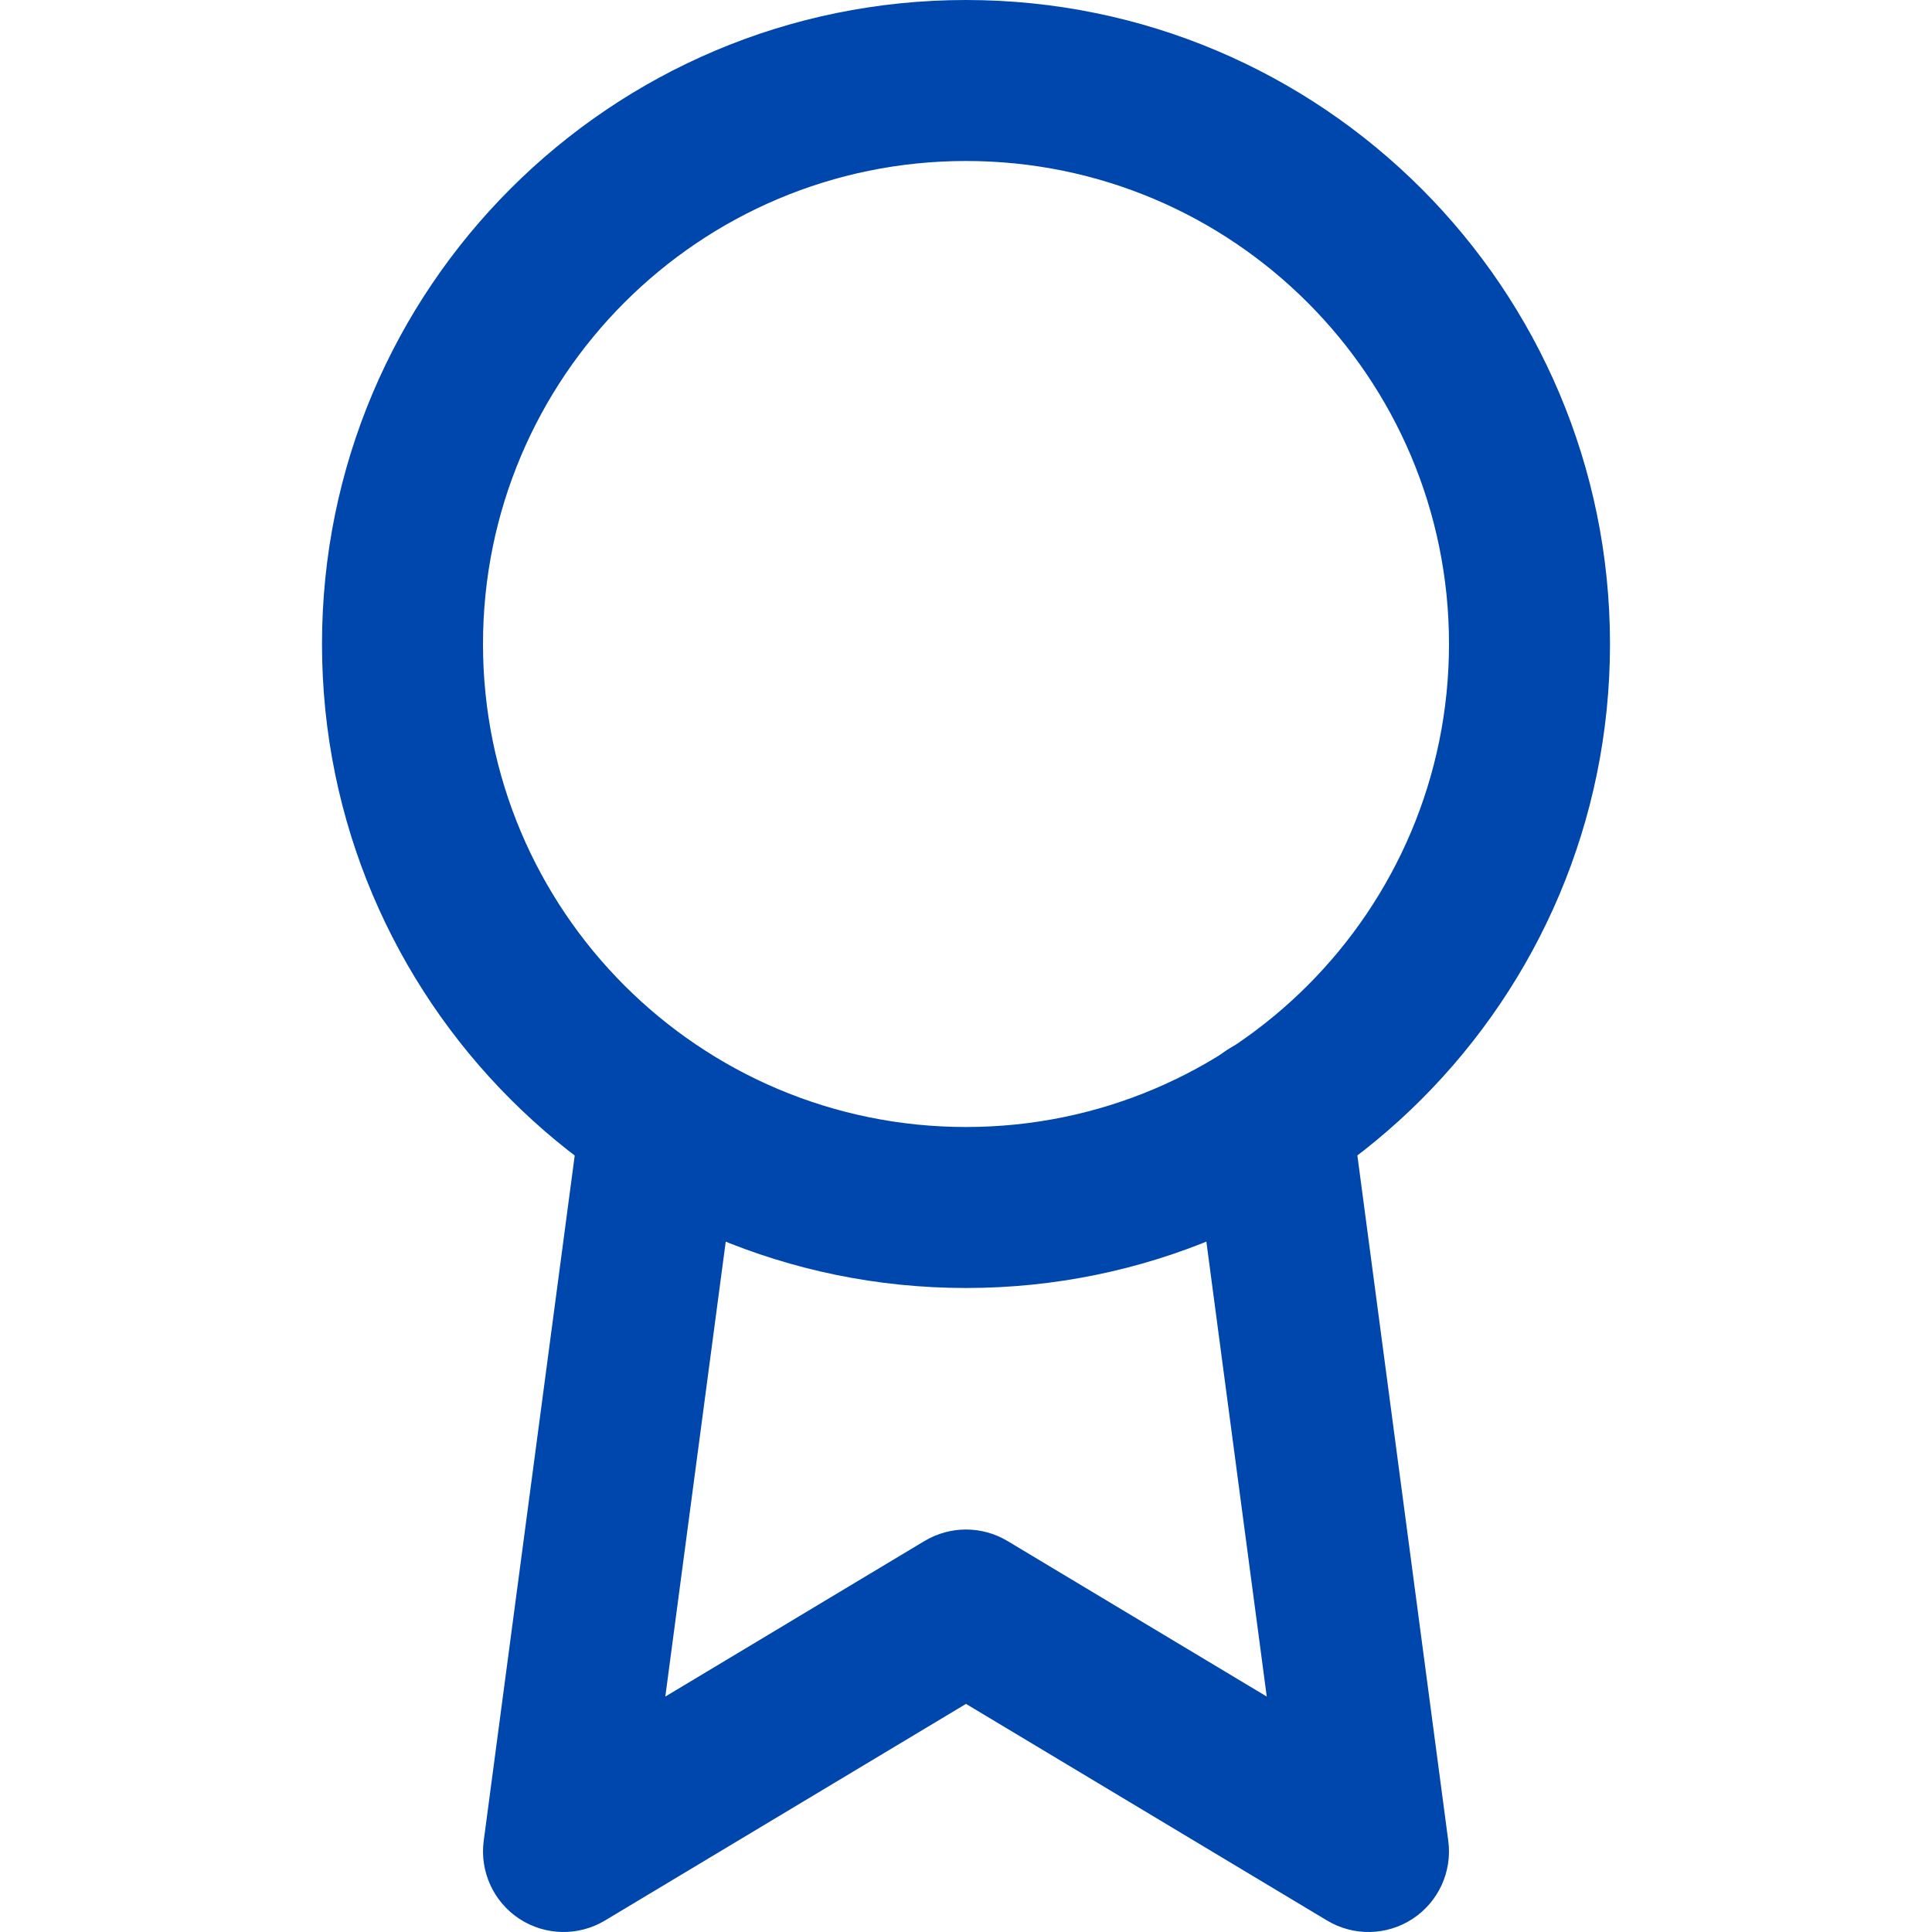
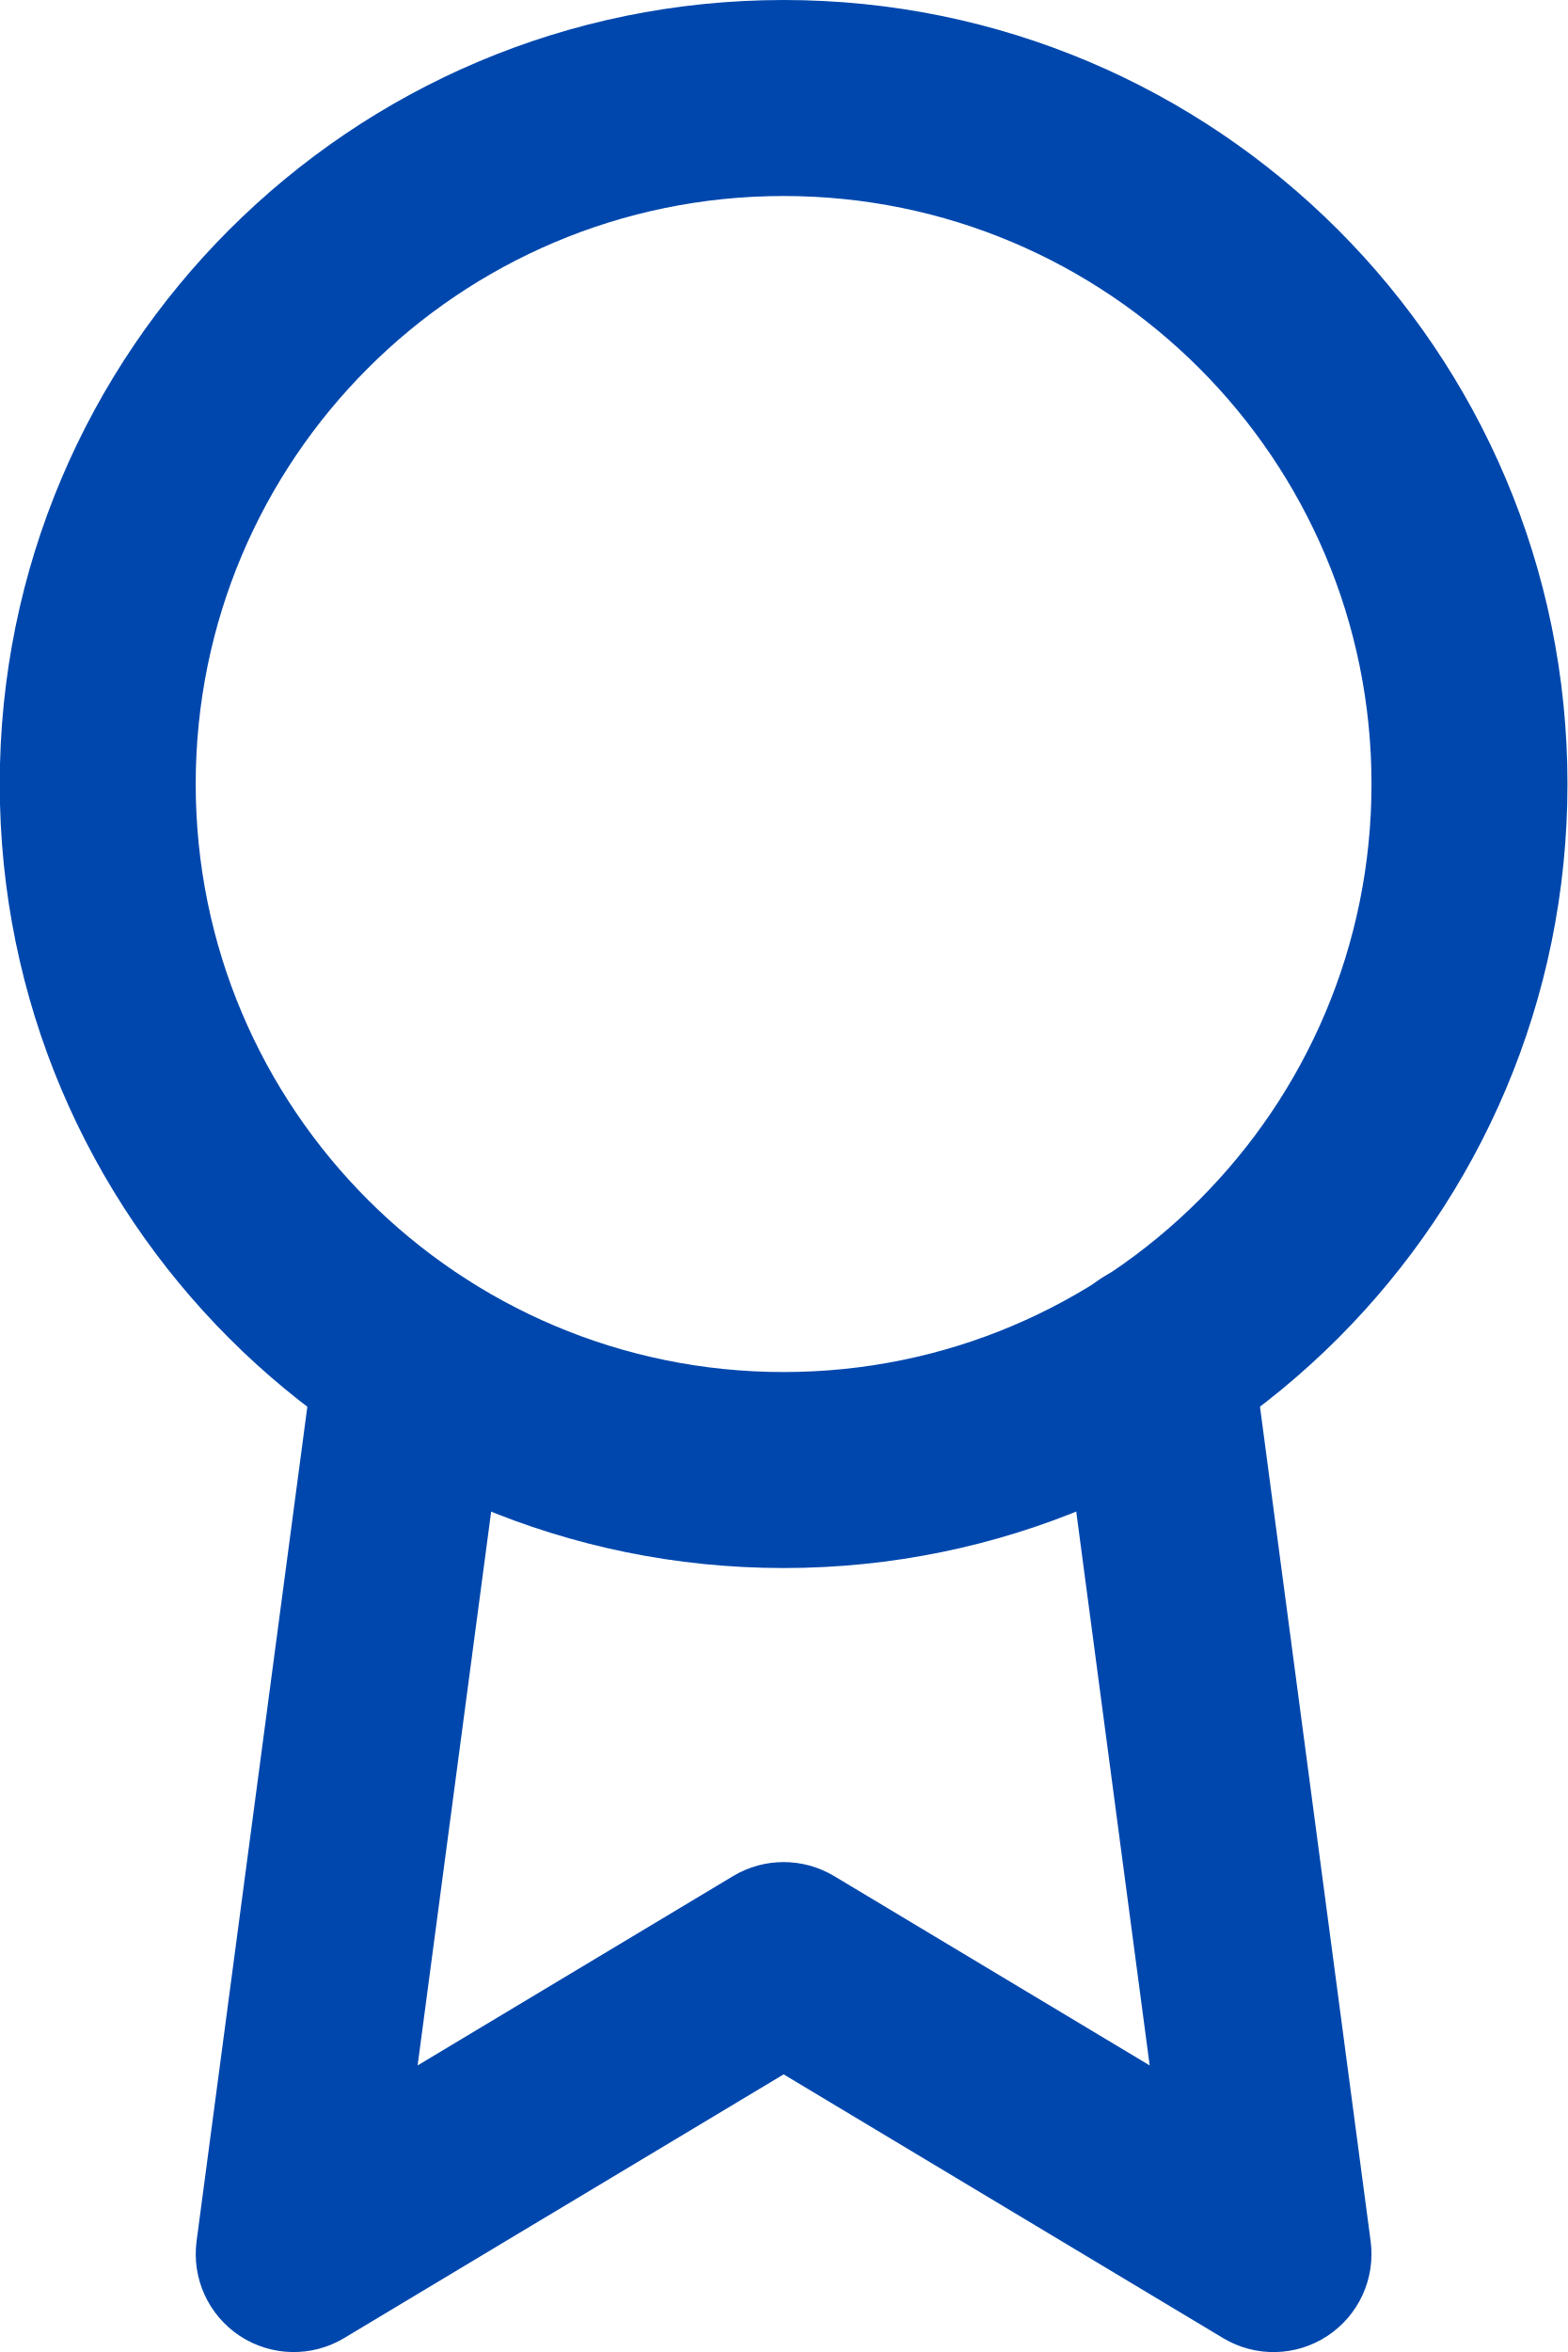
- <svg xmlns="http://www.w3.org/2000/svg" width="30" height="30" viewBox="0 0 30 30" fill="none">
-   <path fill-rule="evenodd" clip-rule="evenodd" d="M15 2.5C10.858 2.5 7.5 5.858 7.5 10C7.5 14.142 10.858 17.5 15 17.5C19.142 17.5 22.5 14.142 22.5 10C22.5 5.858 19.142 2.5 15 2.5ZM5 10C5 4.477 9.477 0 15 0C20.523 0 25 4.477 25 10C25 15.523 20.523 20 15 20C9.477 20 5 15.523 5 10Z" fill="#0047AD" />
-   <path fill-rule="evenodd" clip-rule="evenodd" d="M19.573 16.111C20.258 16.02 20.886 16.501 20.977 17.186L22.489 28.586C22.552 29.061 22.337 29.531 21.936 29.795C21.535 30.058 21.018 30.069 20.607 29.822L15 26.458L9.393 29.822C8.982 30.069 8.465 30.058 8.064 29.795C7.663 29.531 7.448 29.061 7.511 28.585L9.023 17.198C9.114 16.514 9.743 16.032 10.427 16.123C11.111 16.214 11.592 16.843 11.502 17.527L10.331 26.344L14.357 23.928C14.753 23.691 15.247 23.691 15.643 23.928L19.67 26.344L18.498 17.514C18.408 16.83 18.889 16.202 19.573 16.111Z" fill="#0047AD" />
+ <svg xmlns="http://www.w3.org/2000/svg" width="4.833mm" height="7.249mm" version="1.1" viewBox="0 0 4.833 7.249">
+   <g transform="translate(-91.518 -36.183)" clip-rule="evenodd" fill="#0047ad" fill-rule="evenodd">
+     <g transform="matrix(.24164 0 0 .24164 90.309 36.183)">
+       <path d="m15 2.5c-4.142 0-7.5 3.358-7.5 7.5 0 4.142 3.358 7.5 7.5 7.5s7.5-3.358 7.5-7.5c0-4.142-3.358-7.5-7.5-7.5zm-10 7.5c0-5.523 4.477-10 10-10 5.523 0 10 4.477 10 10 0 5.523-4.477 10-10 10-5.523 0-10-4.477-10-10z" />
+       <path d="m19.573 16.111c0.684-0.091 1.313 0.39 1.404 1.075l1.512 11.4c0.063 0.476-0.152 0.946-0.553 1.209-0.401 0.264-0.918 0.274-1.329 0.027l-5.607-3.364-5.607 3.364c-0.412 0.247-0.928 0.236-1.329-0.027-0.401-0.264-0.616-0.734-0.553-1.209l1.512-11.388c0.091-0.684 0.719-1.165 1.404-1.075 0.684 0.091 1.165 0.719 1.075 1.404l-1.171 8.817 4.026-2.416c0.396-0.237 0.89-0.237 1.286 0l4.027 2.416-1.171-8.83c-0.091-0.684 0.39-1.313 1.075-1.403z" />
+     </g>
+     <g transform="matrix(.26344 0 0 .26344 97.029 35.861)">
+       <path d="m8.125 22.5c-0.497 0-0.974 0.198-1.326 0.549-0.352 0.352-0.549 0.829-0.549 1.326 0 0.69-0.56 1.25-1.25 1.25s-1.25-0.56-1.25-1.25c0-1.16 0.461-2.273 1.281-3.094s1.933-1.281 3.094-1.281h16.875c0.69 0 1.25 0.56 1.25 1.25s-0.56 1.25-1.25 1.25z" />
+       <path d="m8.125 3.75c-0.497 0-0.974 0.198-1.326 0.549-0.352 0.352-0.549 0.829-0.549 1.326v18.75c0 0.497 0.198 0.974 0.549 1.326 0.352 0.352 0.829 0.549 1.326 0.549h15.625v-22.5zm0-2.5h16.875c0.69 0 1.25 0.56 1.25 1.25v25c0 0.69-0.56 1.25-1.25 1.25h-16.875c-1.16 0-2.273-0.461-3.094-1.281s-1.281-1.933-1.281-3.094v-18.75c0-1.16 0.461-2.273 1.281-3.094s1.933-1.281 3.094-1.281z" />
+     </g>
+     <g transform="matrix(.32781 0 0 .32781 104.38 35.897)">
+       <path d="m1.879 3.879c0.563-0.563 1.326-0.879 2.121-0.879h7c0.552 0 1 0.448 1 1s-0.448 1-1 1h-7c-0.265 0-0.52 0.105-0.707 0.293-0.188 0.188-0.293 0.442-0.293 0.707v14c0 0.265 0.105 0.52 0.293 0.707 0.188 0.188 0.442 0.293 0.707 0.293h14c0.265 0 0.52-0.105 0.707-0.293s0.293-0.442 0.293-0.707v-7c0-0.552 0.448-1 1-1s1 0.448 1 1v7c0 0.796-0.316 1.559-0.879 2.121s-1.326 0.879-2.121 0.879h-14c-0.796 0-1.559-0.316-2.121-0.879s-0.879-1.326-0.879-2.121v-14c0-0.796 0.316-1.559 0.879-2.121z" />
+       <path d="m20 2.879c-0.297 0-0.583 0.118-0.793 0.328l-9.304 9.304-0.529 2.114 2.114-0.529 9.304-9.304c0.21-0.21 0.328-0.496 0.328-0.793s-0.118-0.583-0.328-0.793-0.495-0.328-0.793-0.328zm-2.207-1.086c0.585-0.585 1.379-0.914 2.207-0.914s1.622 0.329 2.207 0.914c0.585 0.585 0.914 1.379 0.914 2.207 0 0.828-0.329 1.622-0.914 2.207l-9.5 9.5c-0.128 0.128-0.289 0.219-0.465 0.263l-4 1c-0.341 0.085-0.701-0.015-0.95-0.263s-0.348-0.609-0.263-0.95l1-4c0.044-0.176 0.135-0.336 0.263-0.465z" />
+     </g>
+     <g transform="matrix(.26344 0 0 .26344 113.06 35.86)">
+       <path d="m22.866 14.116c0.488-0.488 1.28-0.488 1.768 0l3.75 3.75c0.488 0.488 0.488 1.28 0 1.768l-8.75 8.75c-0.488 0.488-1.28 0.488-1.768 0l-3.75-3.75c-0.488-0.488-0.488-1.28 0-1.768zm-6.098 9.634 1.982 1.982 6.982-6.982-1.982-1.982z" />
+       <path d="m1.616 1.616c0.308-0.308 0.754-0.433 1.177-0.331l18.125 4.375c0.473 0.114 0.837 0.493 0.932 0.97l1.875 9.375c0.082 0.41-0.046 0.834-0.342 1.129l-6.25 6.25c-0.295 0.295-0.719 0.424-1.129 0.342l-9.375-1.875c-0.477-0.095-0.856-0.459-0.97-0.932l-4.375-18.125c-0.102-0.423 0.023-0.869 0.331-1.177zm2.579 2.579 3.708 15.361 7.936 1.587 5.304-5.304-1.587-7.936z" />
+       <path d="m1.616 1.616c0.488-0.488 1.28-0.488 1.768 0l9.482 9.482c0.488 0.488 0.488 1.28 0 1.768-0.488 0.488-1.28 0.488-1.768 0l-9.482-9.482c-0.488-0.488-0.488-1.28 0-1.768z" />
+       <path d="m13.75 12.5c-0.69 0-1.25 0.56-1.25 1.25s0.56 1.25 1.25 1.25 1.25-0.56 1.25-1.25-0.56-1.25-1.25-1.25zm-3.75 1.25c0-2.071 1.679-3.75 3.75-3.75s3.75 1.679 3.75 3.75-1.679 3.75-3.75 3.75-3.75-1.679-3.75-3.75z" />
+     </g>
+   </g>
</svg>
